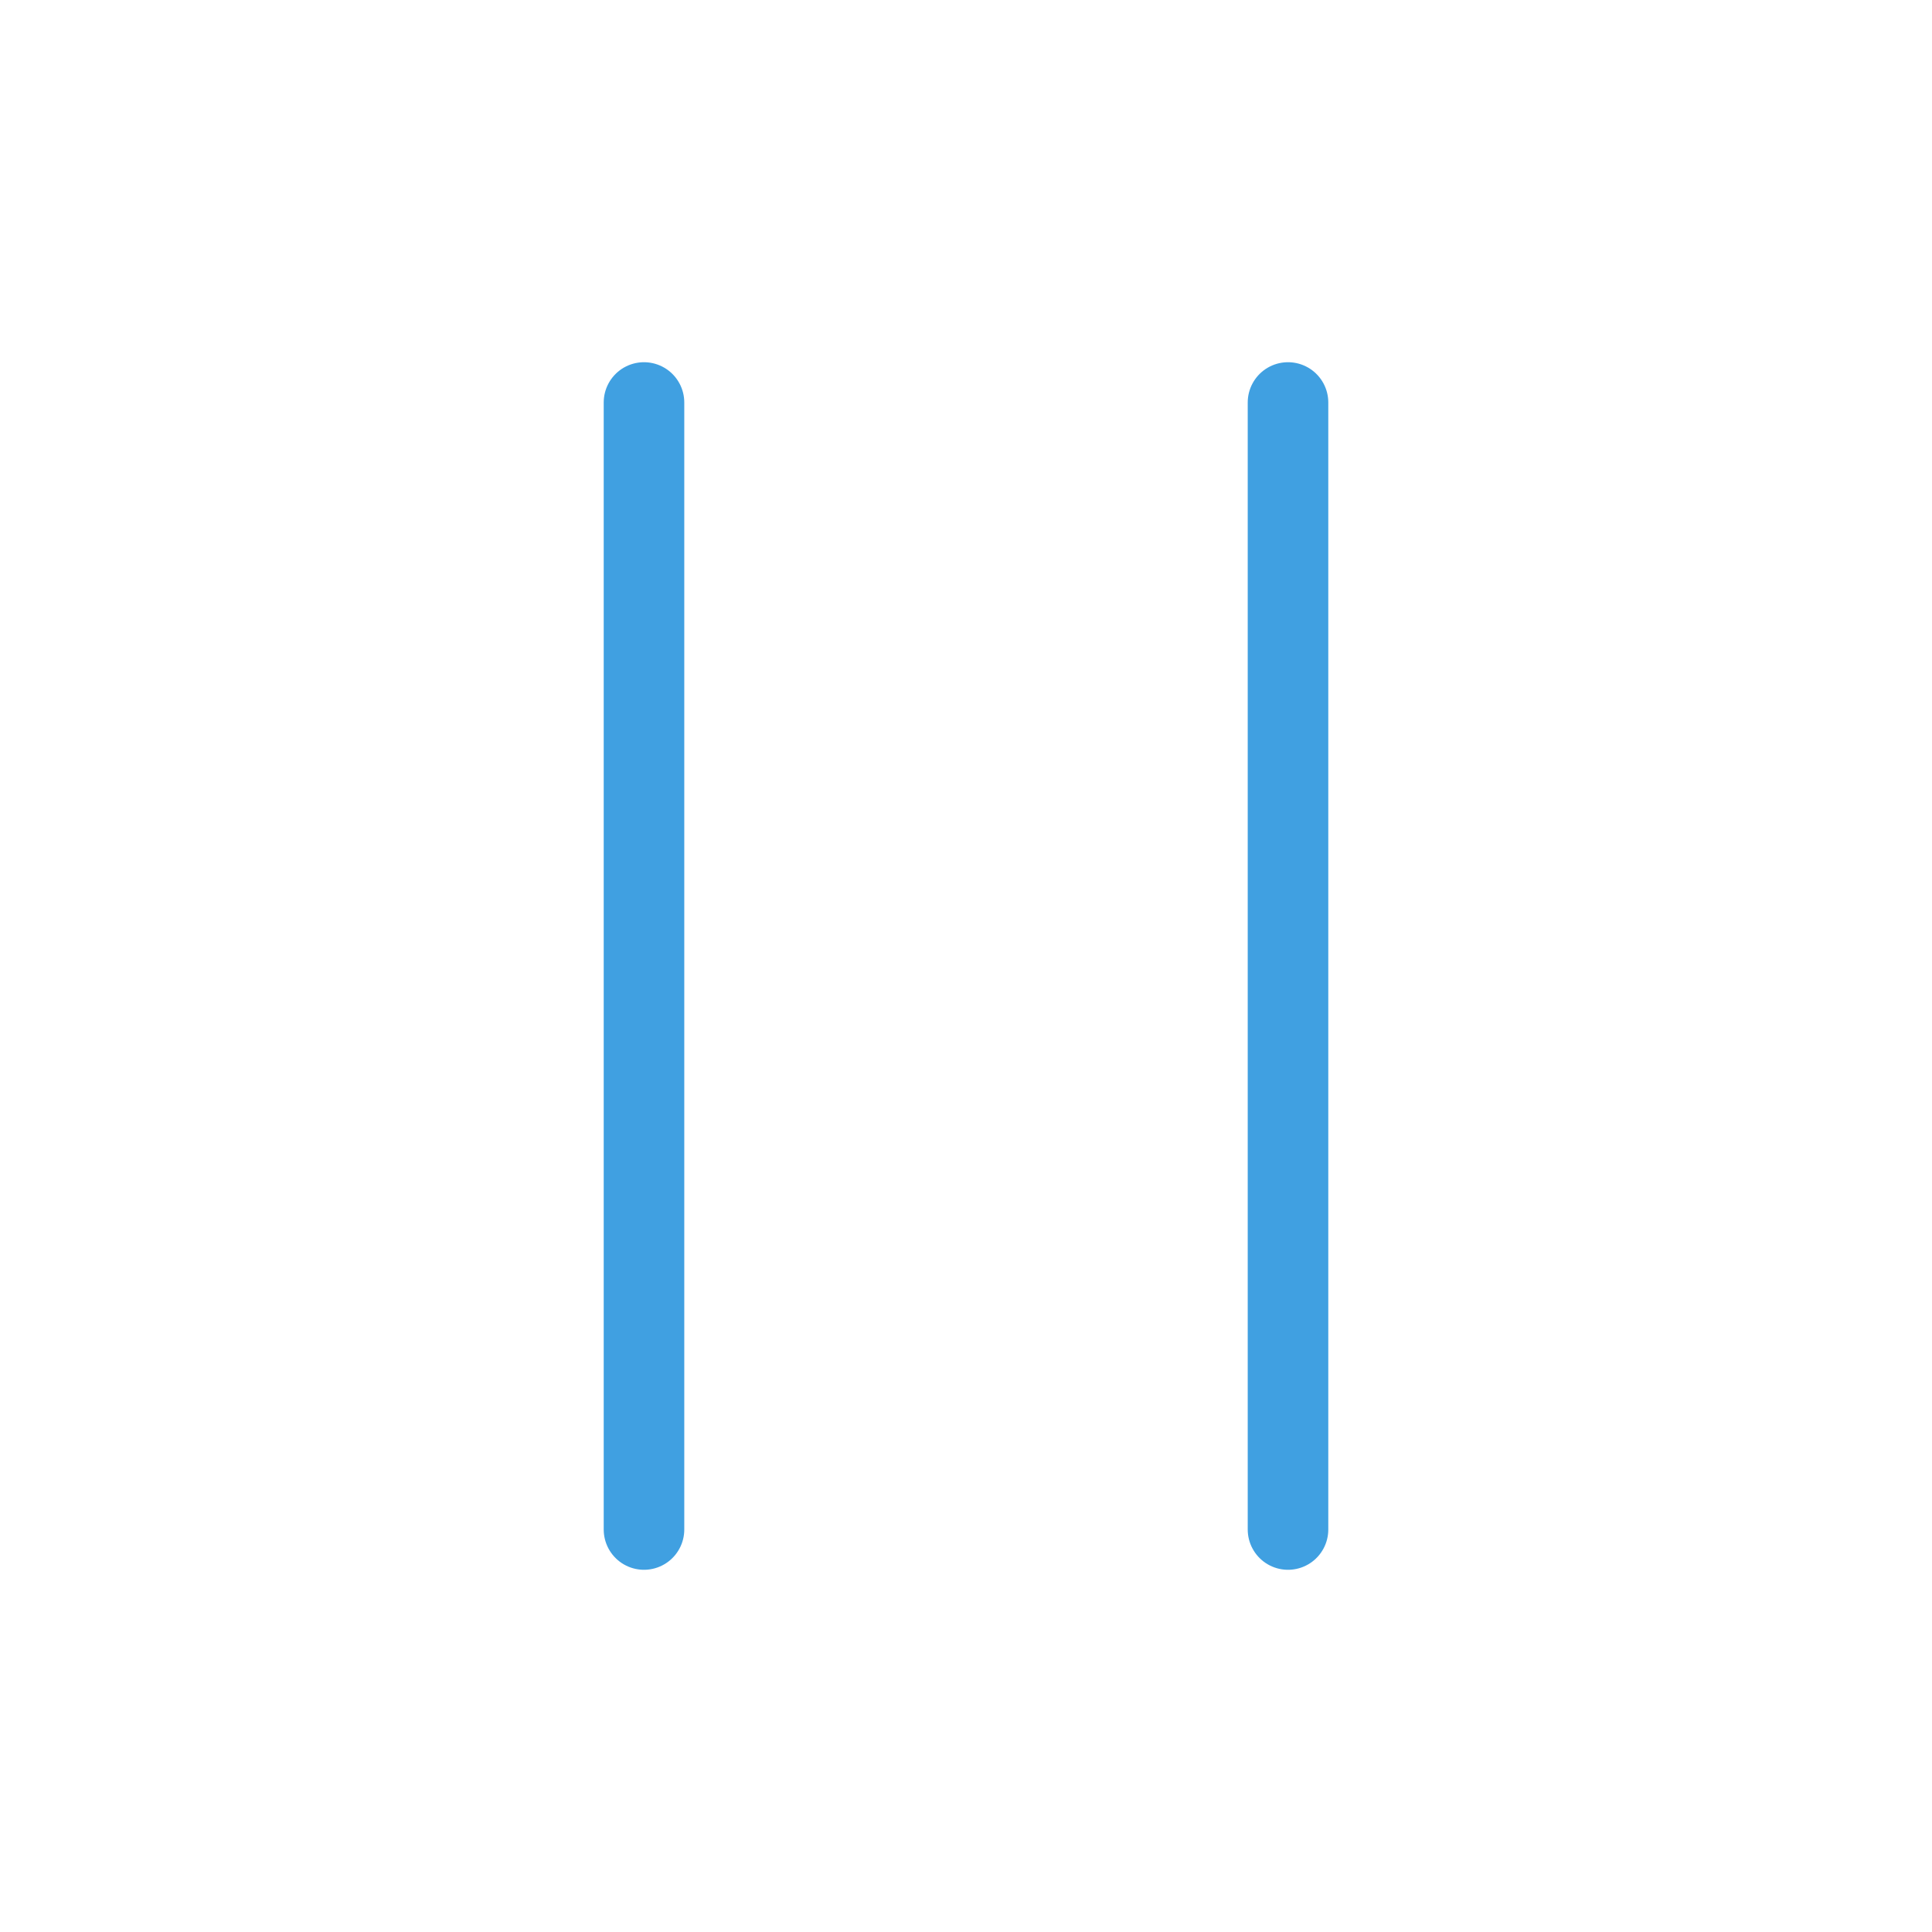
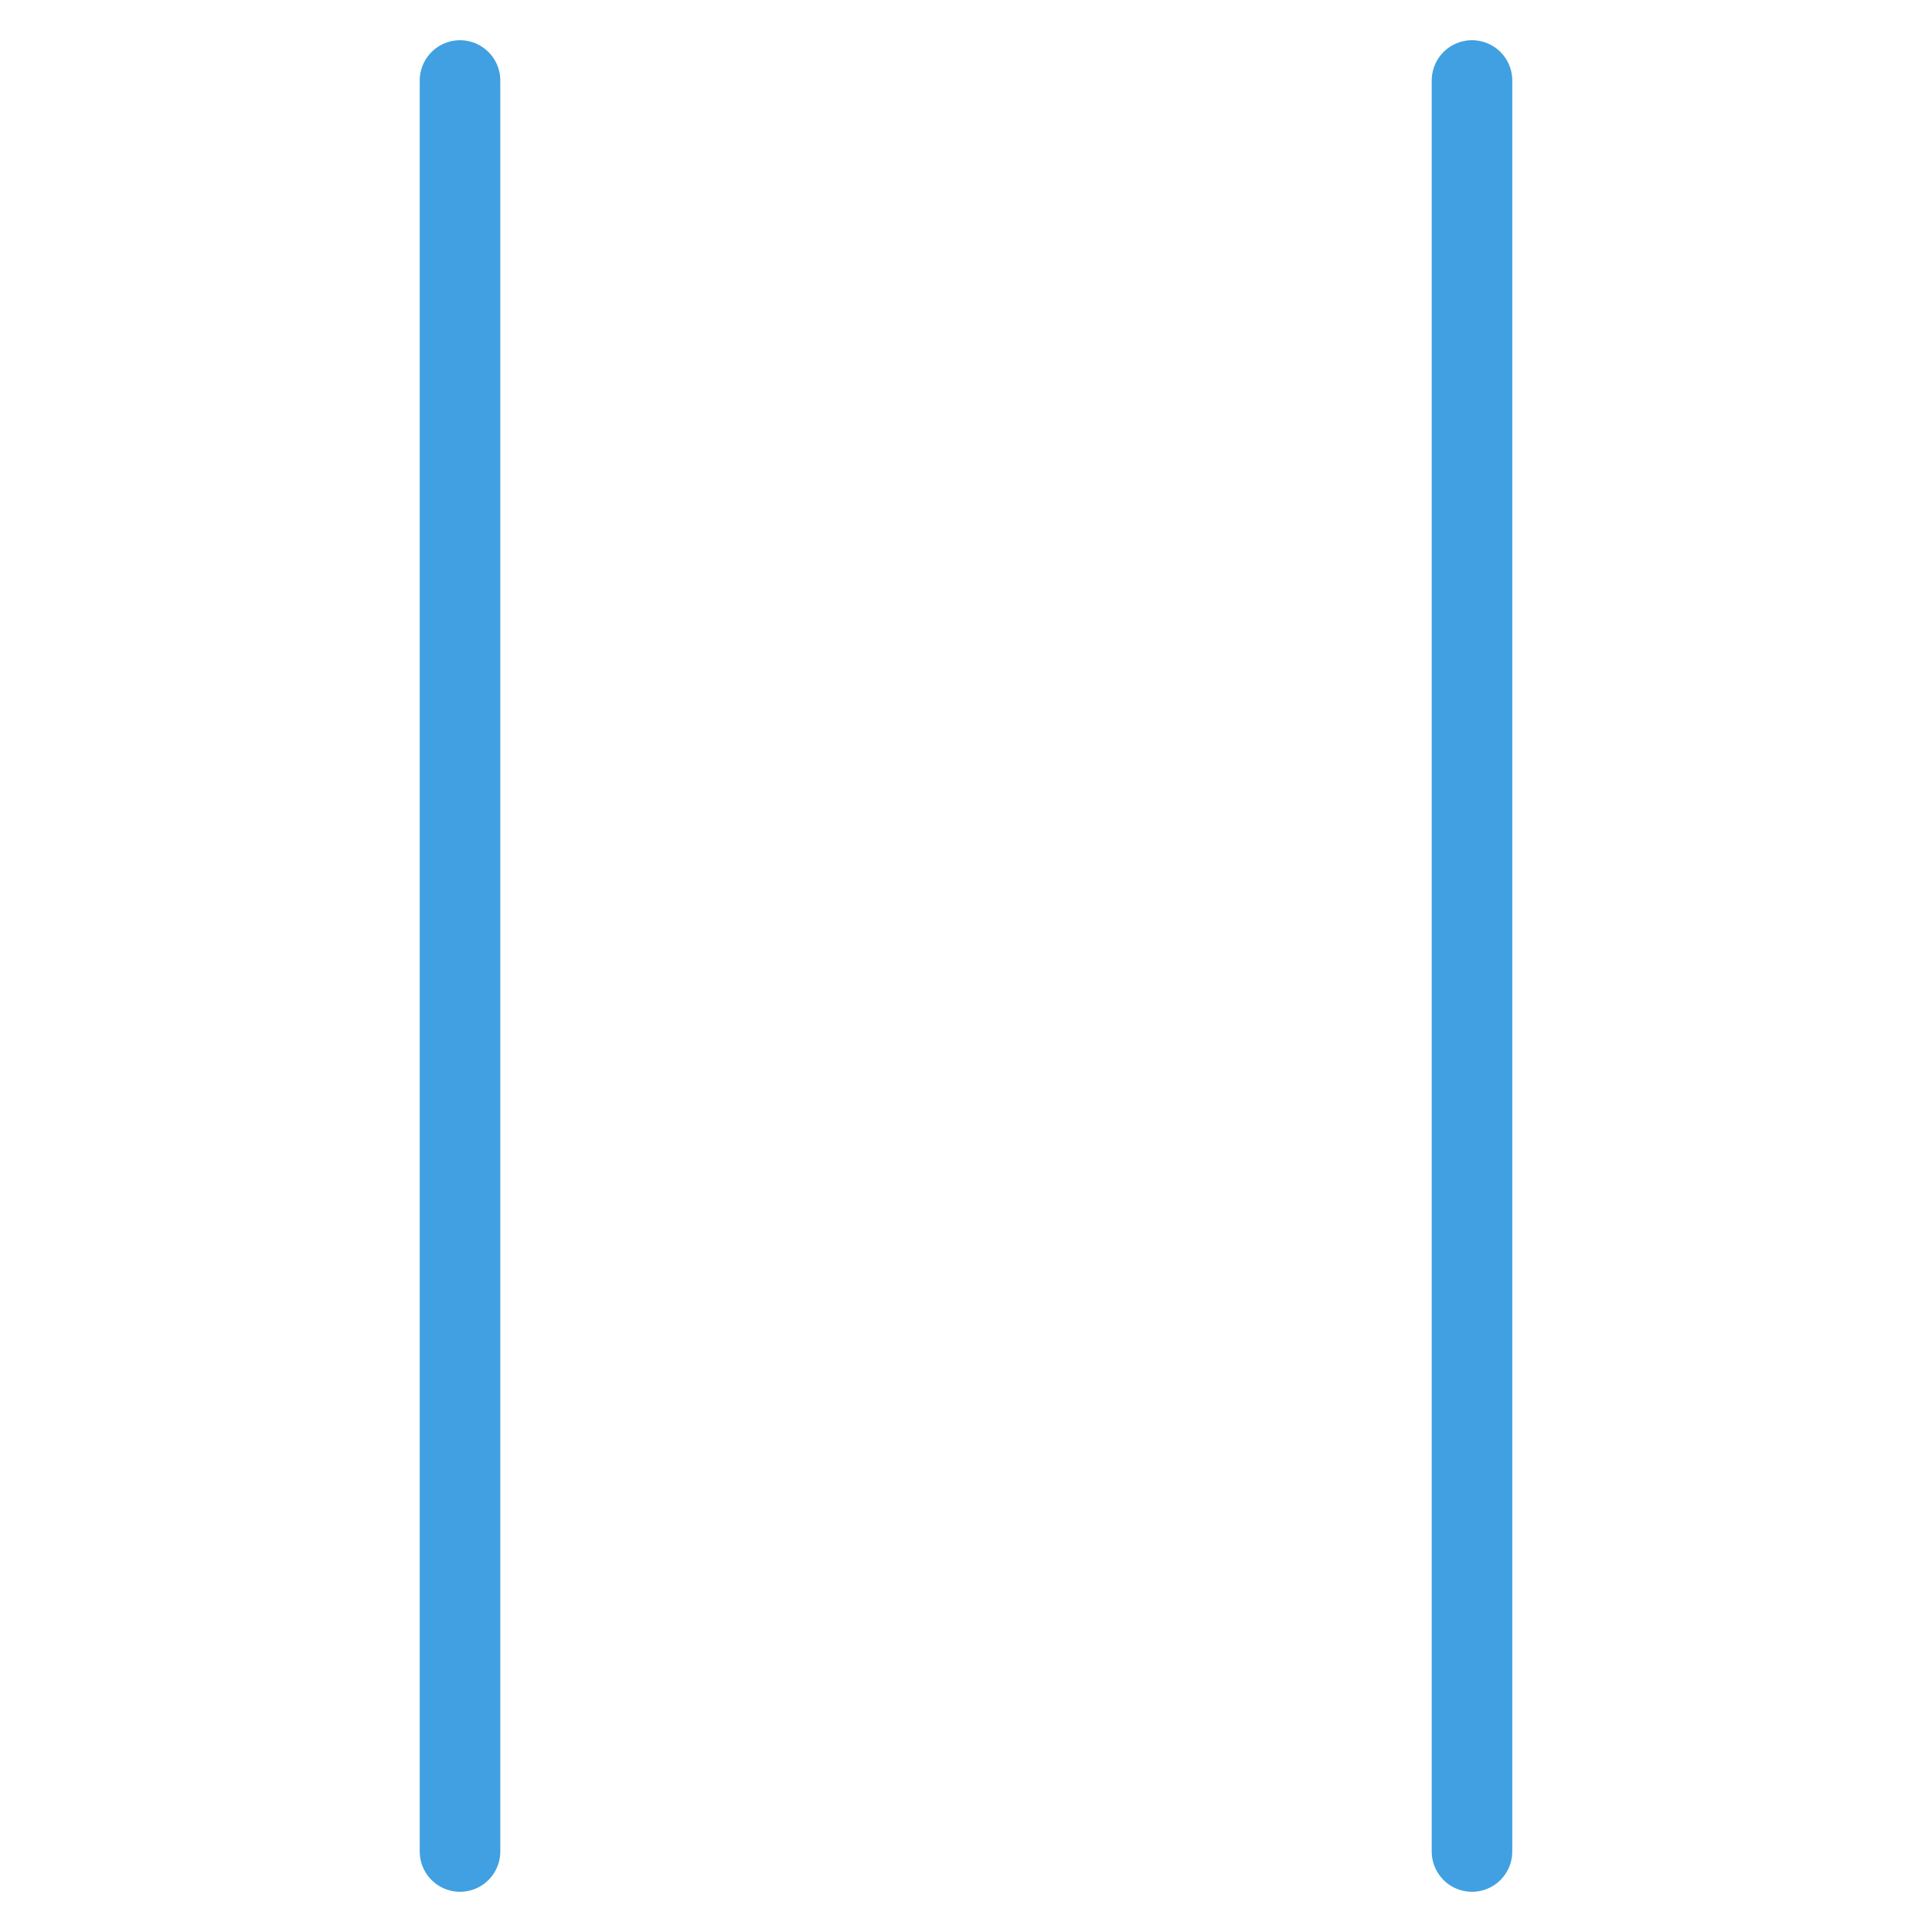
<svg xmlns="http://www.w3.org/2000/svg" width="100%" height="100%" viewBox="0 0 100 100" version="1.1" xml:space="preserve" style="fill-rule:evenodd;clip-rule:evenodd;stroke-linecap:round;stroke-linejoin:round;stroke-miterlimit:1.5;">
  <g id="selectAll" />
  <g id="garbageCan" />
  <g id="attribute" />
  <g id="playAdd" />
  <g id="checked" />
  <g id="check" />
  <g id="fullScreen" />
  <g id="loop" />
  <g id="loopSingle" />
  <g id="more" />
  <g id="random" />
  <g id="play" />
  <g id="playNext" />
  <g id="playPrevious" />
  <g id="search" />
  <g id="playing" />
  <g id="clock" />
  <g id="back" />
  <g id="close" />
  <g id="menu" />
  <g id="playList" />
  <g id="musicNote" />
  <g id="plus" />
  <g id="scaleToMinimal" />
  <g id="album" />
  <g id="pause">
-     <path d="M33.333,20.833l0,58.334" style="fill:none;stroke:#40a0e1;stroke-width:4.17px;" />
-     <path d="M66.667,20.833l-0,58.334" style="fill:none;stroke:#40a0e1;stroke-width:4.17px;" />
+     <path d="M23.81,4.167l-0,91.666" style="fill:none;stroke:#40a0e1;stroke-width:4.17px;" />
+     <path d="M76.19,4.167l0,91.666" style="fill:none;stroke:#40a0e1;stroke-width:4.17px;" />
  </g>
  <g id="pen" />
  <g id="flat" />
</svg>
